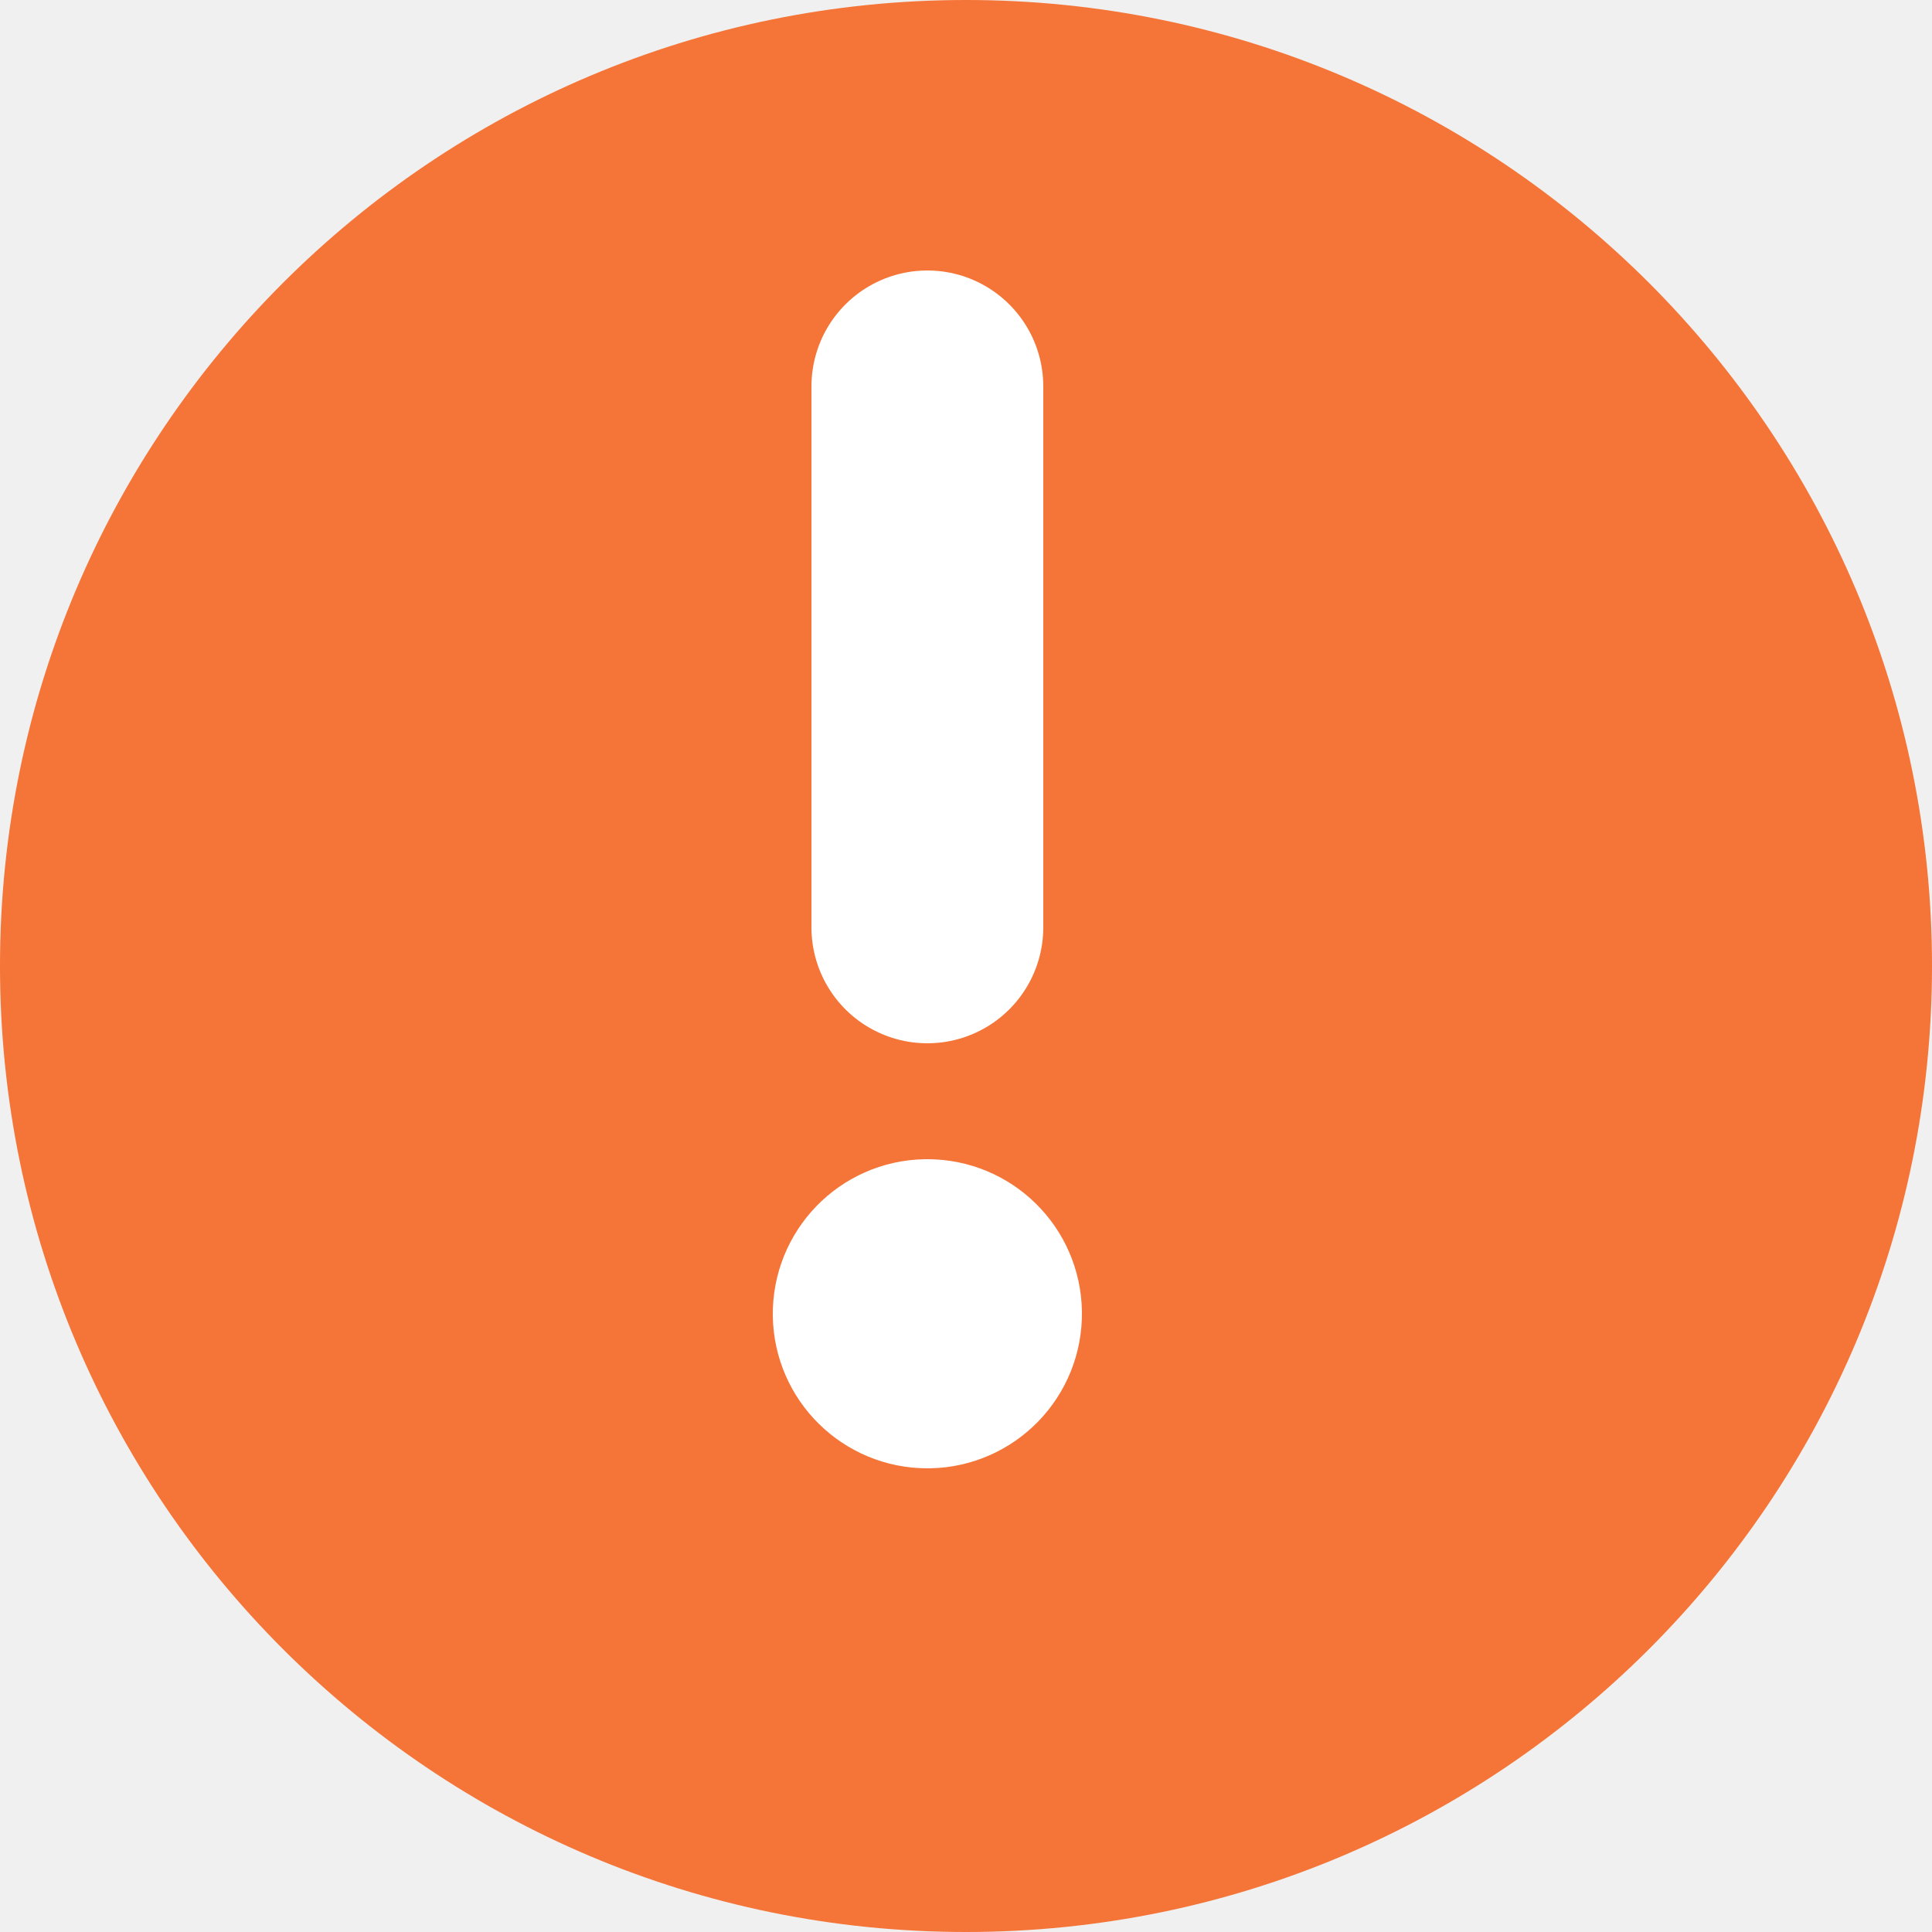
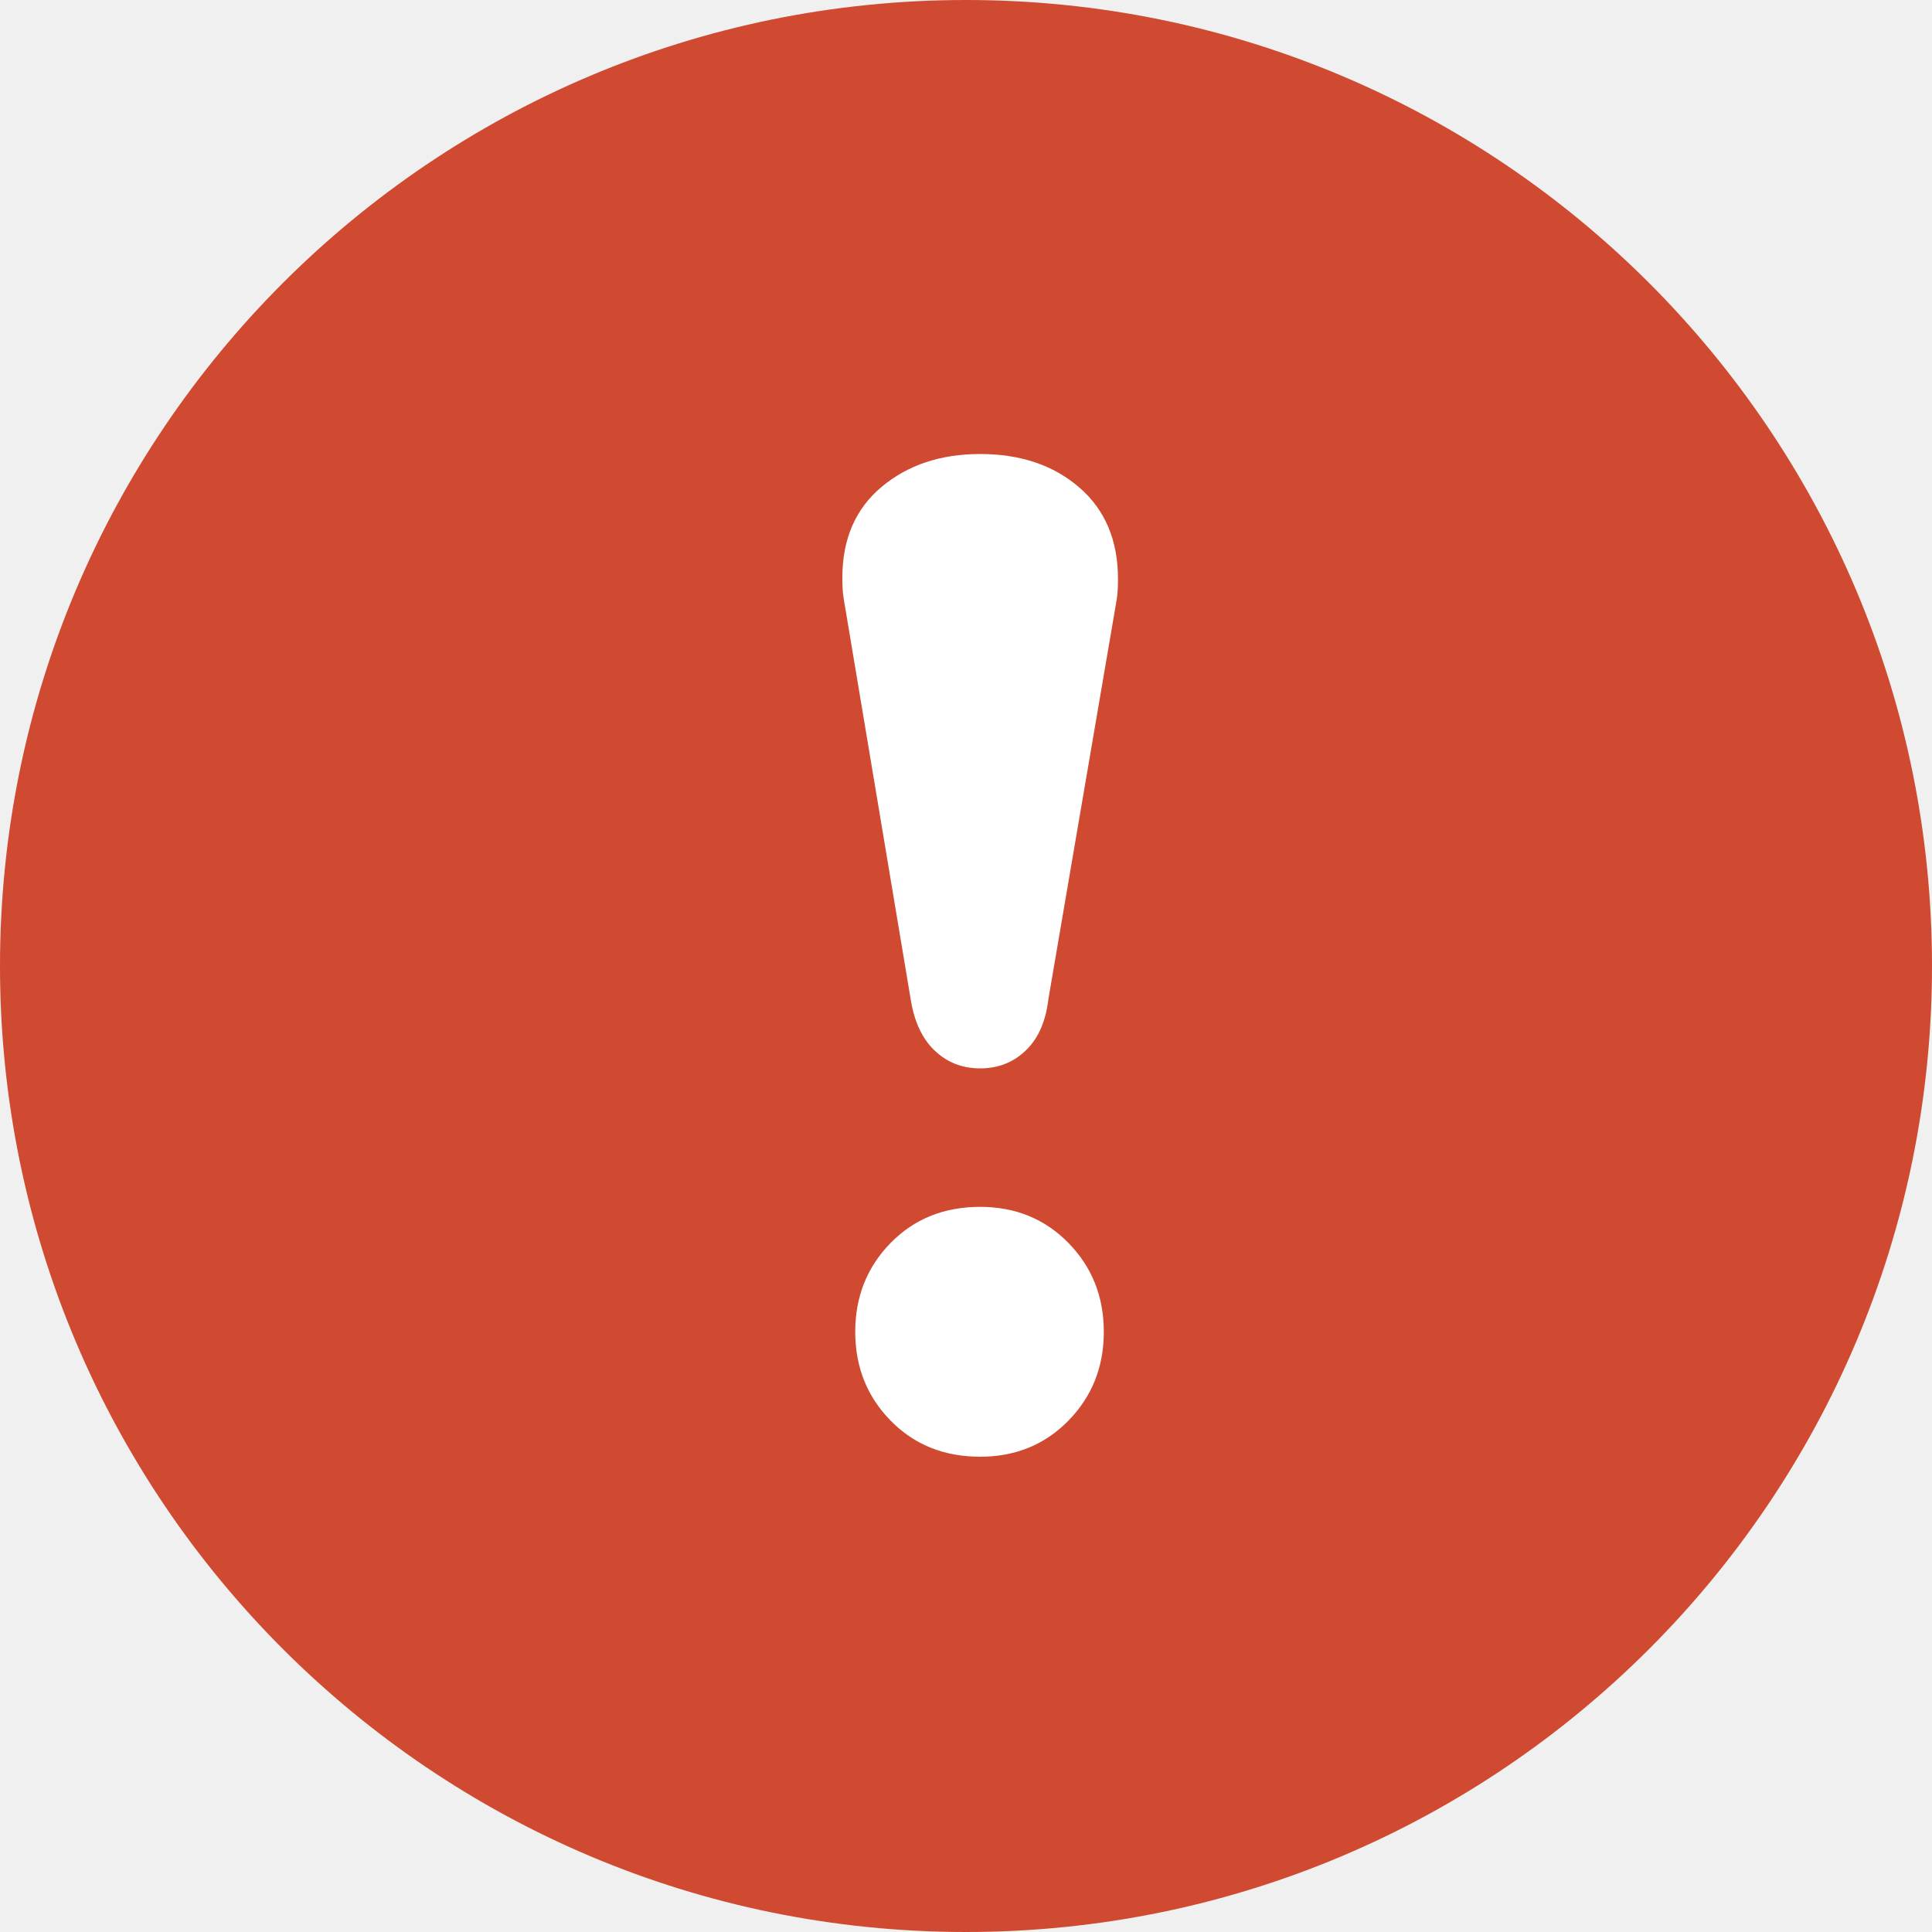
- <svg xmlns="http://www.w3.org/2000/svg" width="25px" height="25px" viewBox="0 0 25 25" version="1.1">
-   <g id="11/20" stroke="none" stroke-width="1" fill="none" fill-rule="evenodd">
-     <g id="Aged-up-Participant-Dashboard-after-they-have-registered-for-the-study-but-have-not-re-consented." transform="translate(-969, -411)">
-       <g id="New-Icon" transform="translate(969, 411)">
-         <g id="Group-3-Copy" fill="#F57437">
-           <rect id="Rectangle-Copy-7" x="0" y="0" width="25" height="25" rx="12.5" />
+ <svg xmlns="http://www.w3.org/2000/svg" width="24px" height="24px" viewBox="0 0 24 24" version="1.1">
+   <g id="Subject-Facing" stroke="none" stroke-width="1" fill="none" fill-rule="evenodd">
+     <g id="Status-Icons" transform="translate(-27, -32)">
+       <g id="New" transform="translate(27, 32)">
+         <g id="Group-2">
+           <g id="Group" fill="#D04A31">
+             <g id="Group-3-Copy-5">
+               <circle id="Oval" cx="12" cy="12" r="12" />
+             </g>
+           </g>
+           <path d="M12.176,13.272 C12.4,13.272 12.589,13.197 12.744,13.048 C12.899,12.899 12.992,12.685 13.024,12.408 L13.024,12.408 L13.872,7.448 C13.883,7.384 13.888,7.299 13.888,7.192 C13.888,6.712 13.728,6.333 13.408,6.056 C13.088,5.779 12.677,5.64 12.176,5.64 C11.685,5.64 11.277,5.776 10.952,6.048 C10.627,6.32 10.464,6.696 10.464,7.176 C10.464,7.283 10.469,7.368 10.48,7.432 L10.48,7.432 L11.312,12.408 C11.355,12.685 11.453,12.899 11.608,13.048 C11.763,13.197 11.952,13.272 12.176,13.272 Z M12.176,18.096 C12.613,18.096 12.979,17.947 13.272,17.648 C13.565,17.349 13.712,16.981 13.712,16.544 C13.712,16.107 13.565,15.739 13.272,15.44 C12.979,15.141 12.613,14.992 12.176,14.992 C11.728,14.992 11.357,15.141 11.064,15.44 C10.771,15.739 10.624,16.107 10.624,16.544 C10.624,16.981 10.771,17.349 11.064,17.648 C11.357,17.947 11.728,18.096 12.176,18.096 Z" id="!" fill="#FFFFFF" fill-rule="nonzero" />
        </g>
-         <path d="M12,12 L12,5" id="Stroke-4036" stroke="#FFFFFF" stroke-width="3" stroke-linecap="round" stroke-linejoin="round" />
-         <path d="M12.001,16 L12.001,16 L11.983,16 C11.431,16.009 10.991,16.465 11,17.018 C11.01,17.564 11.455,18 12,18 L12.018,18 C12.569,17.99 13.01,17.535 13,16.982 C12.991,16.436 12.545,16 12.001,16" id="Fill-4037" stroke="#FFFFFF" stroke-width="2" fill="#FFFFFF" />
      </g>
    </g>
  </g>
</svg>
